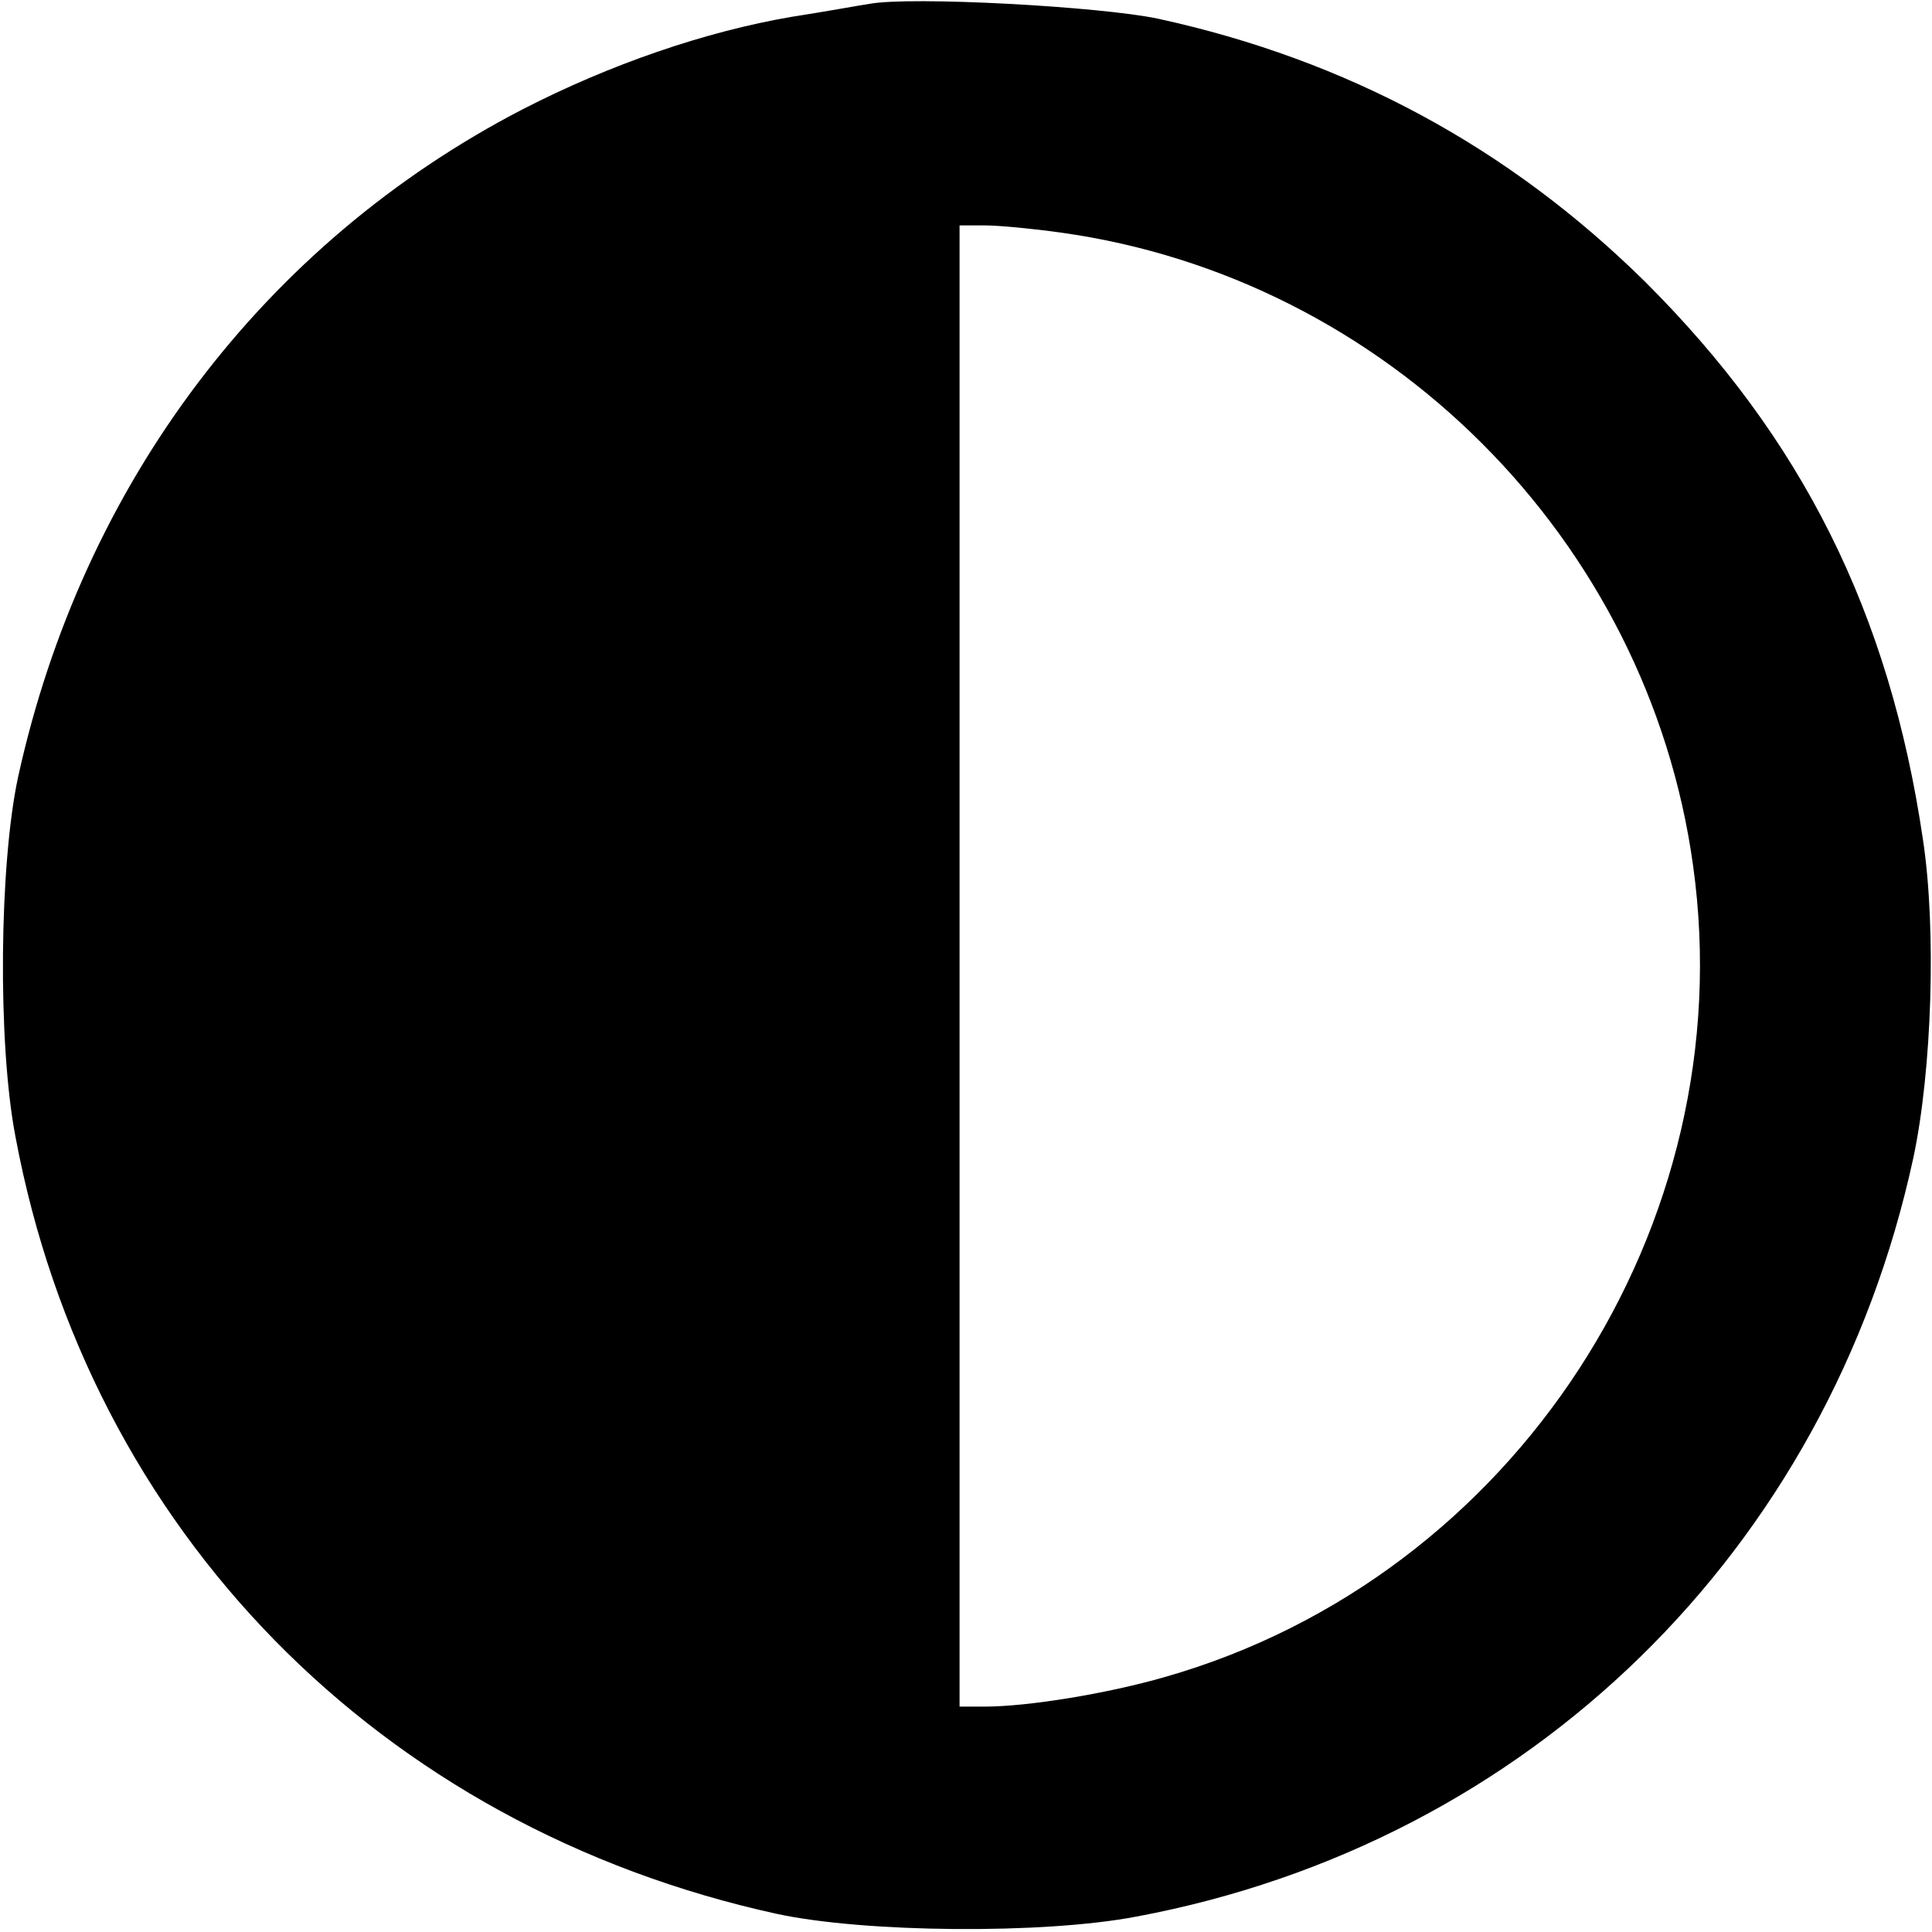
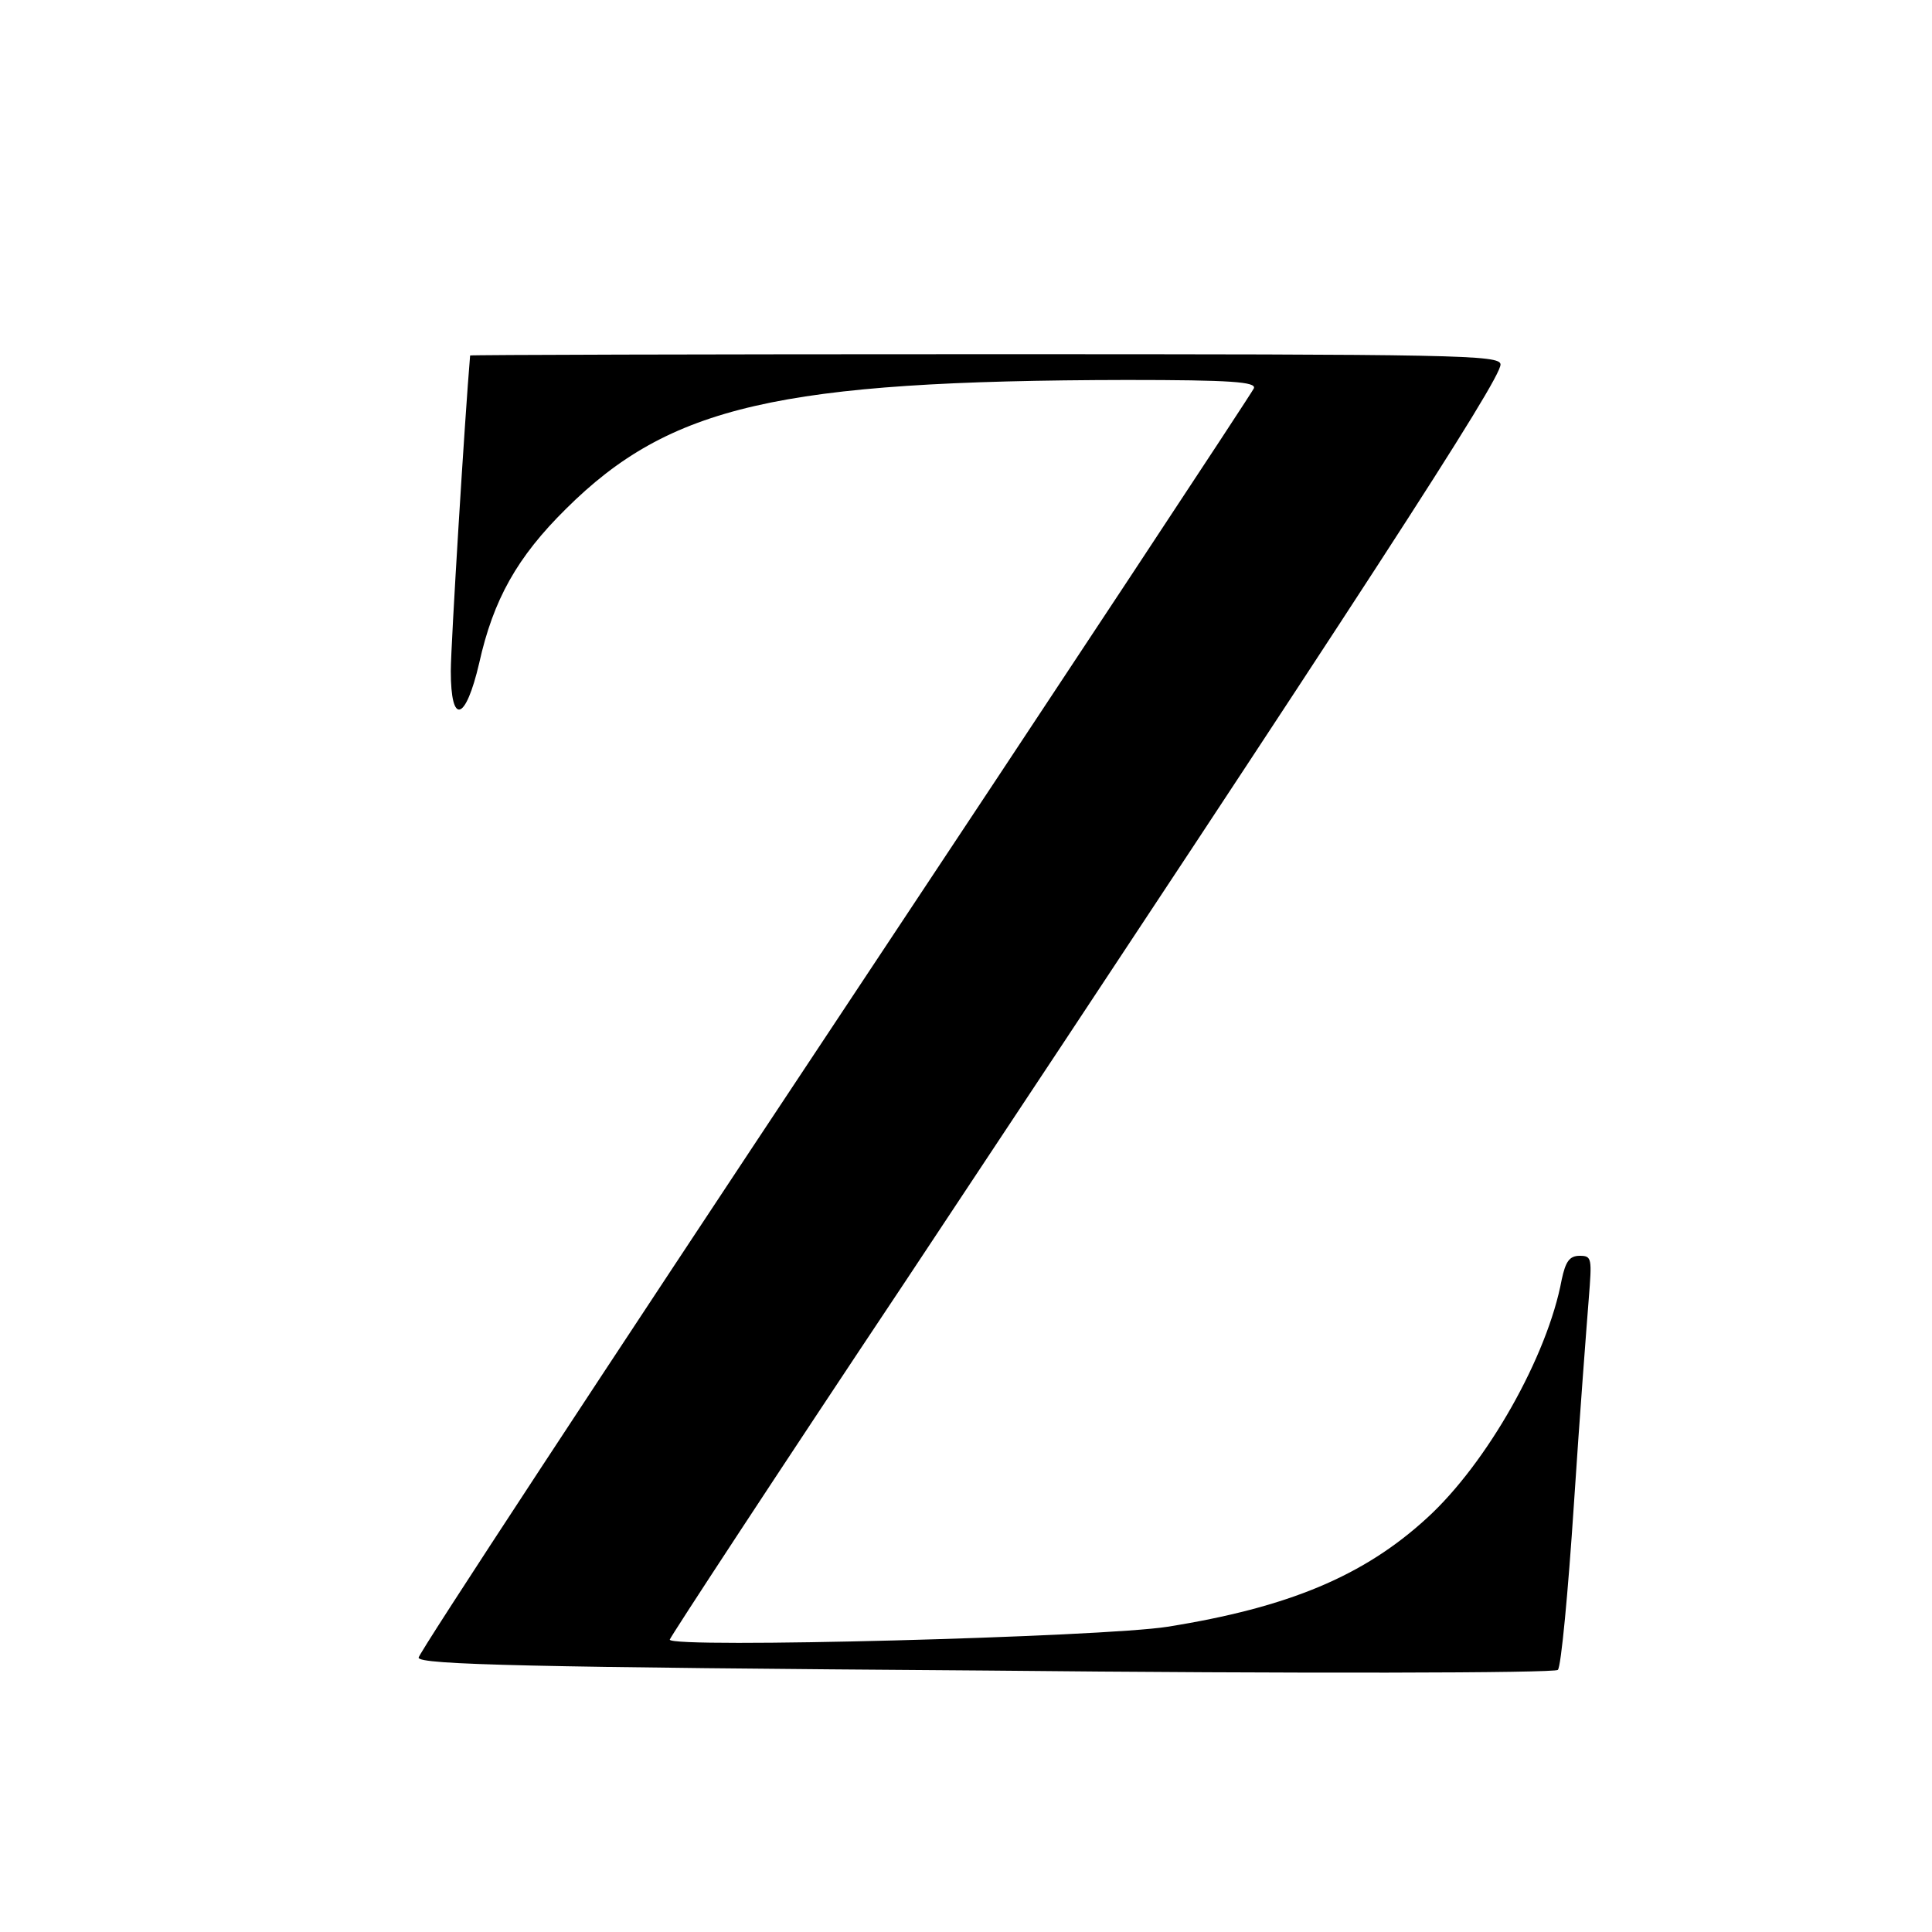
<svg xmlns="http://www.w3.org/2000/svg" version="1.0" width="300pt" height="300pt" viewBox="0 0 300 300" preserveAspectRatio="xMidYMid meet">
  <g transform="translate(0,300) scale(0.1,-0.1)" fill="#000000" stroke="none">
-     <path d="M1350 2994 c-14 -2 -68 -12 -120 -20 -135 -23 -283 -74 -419 -144 -401 -208 -683 -581 -783 -1037 -29 -135 -32 -412 -4 -558 114 -611 565 -1072 1183 -1207 135 -29 412 -32 558 -4 609 114 1074 568 1206 1178 29 136 36 355 15 494 -52 353 -188 624 -432 867 -211 208 -462 344 -756 408 -90 19 -384 35 -448 23z m296 -355 c507 -70 913 -476 983 -983 78 -560 -277 -1105 -820 -1260 -90 -26 -213 -46 -280 -46 l-39 0 0 1150 0 1150 39 0 c22 0 74 -5 117 -11z" />
+     <path d="M730 2448 c-8 -93 -30 -450 -30 -490 0 -85 23 -78 44 12 22 99 59 165 135 240 161 160 331 199 870 200 163 0 202 -3 198 -13 -3 -7 -296 -451 -651 -986 -355 -535 -646 -978 -646 -985 0 -11 175 -15 881 -20 485 -5 884 -4 888 1 5 4 16 121 25 258 9 138 20 280 23 318 5 63 5 67 -14 67 -16 0 -22 -9 -28 -37 -22 -119 -116 -285 -209 -370 -98 -90 -215 -139 -403 -169 -100 -16 -773 -34 -773 -20 0 3 165 255 367 558 715 1078 923 1398 923 1422 0 15 -67 16 -800 16 -440 0 -800 -1 -800 -2z" />
  </g>
</svg>
